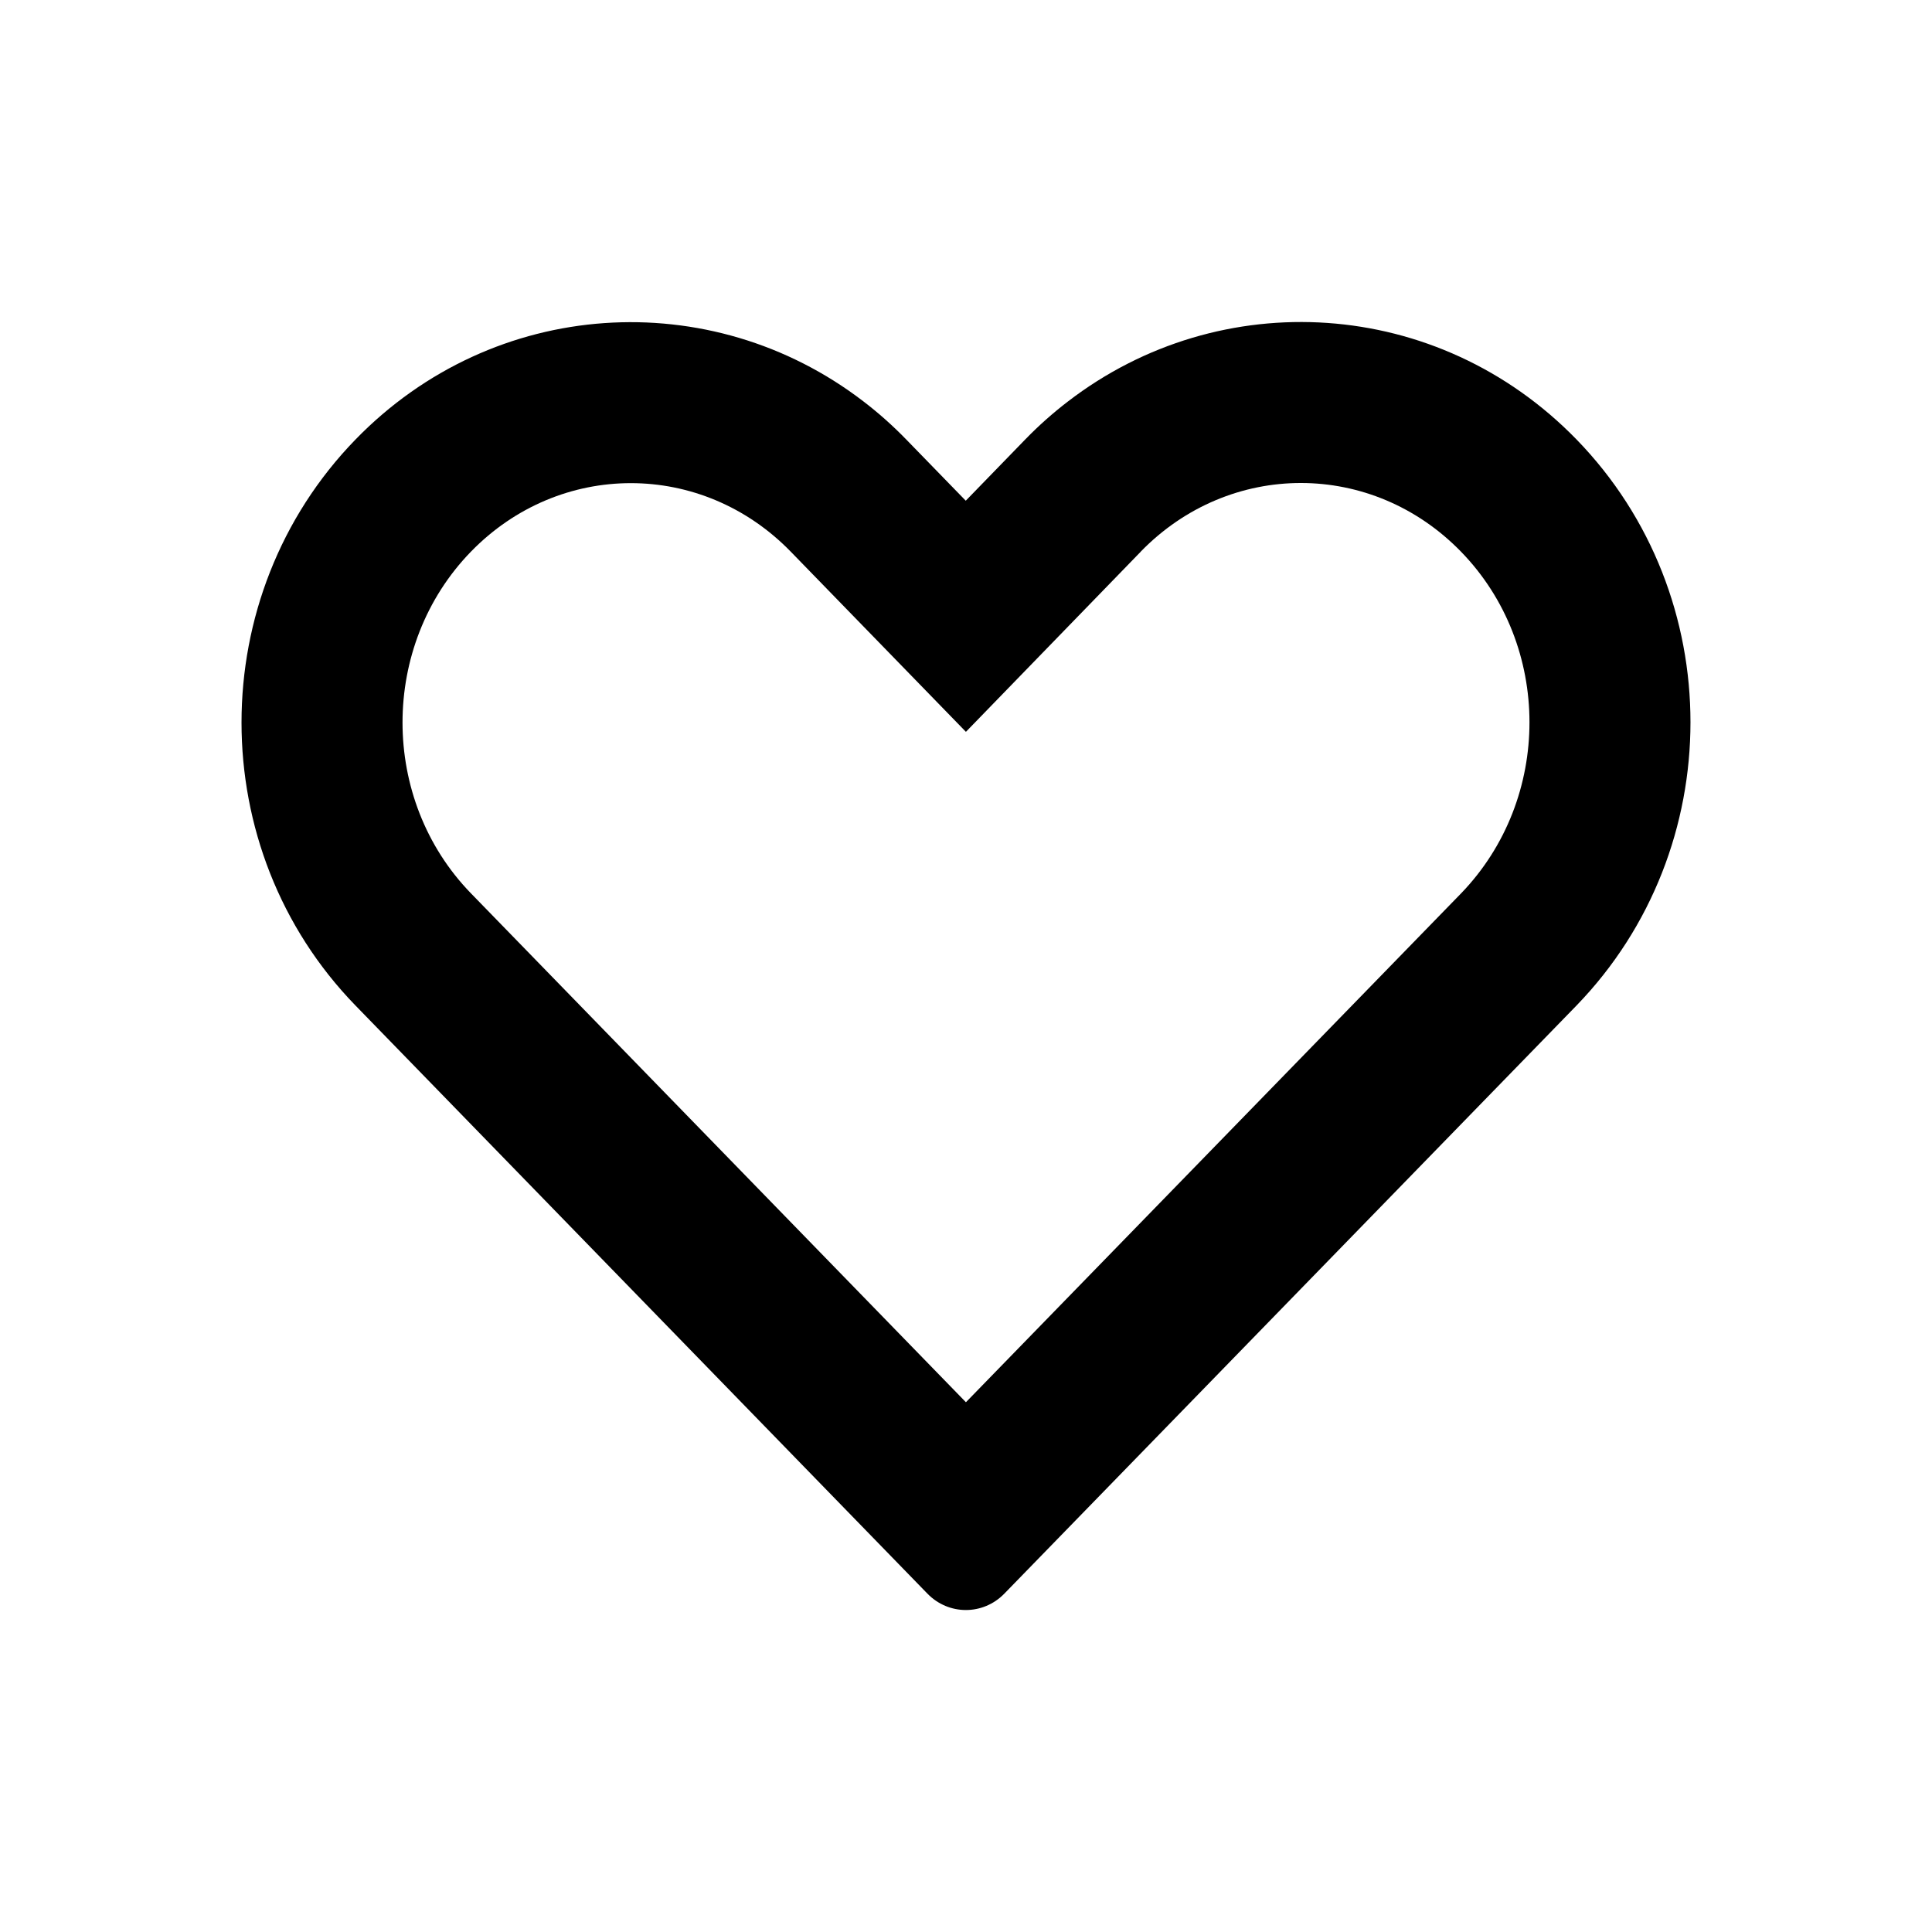
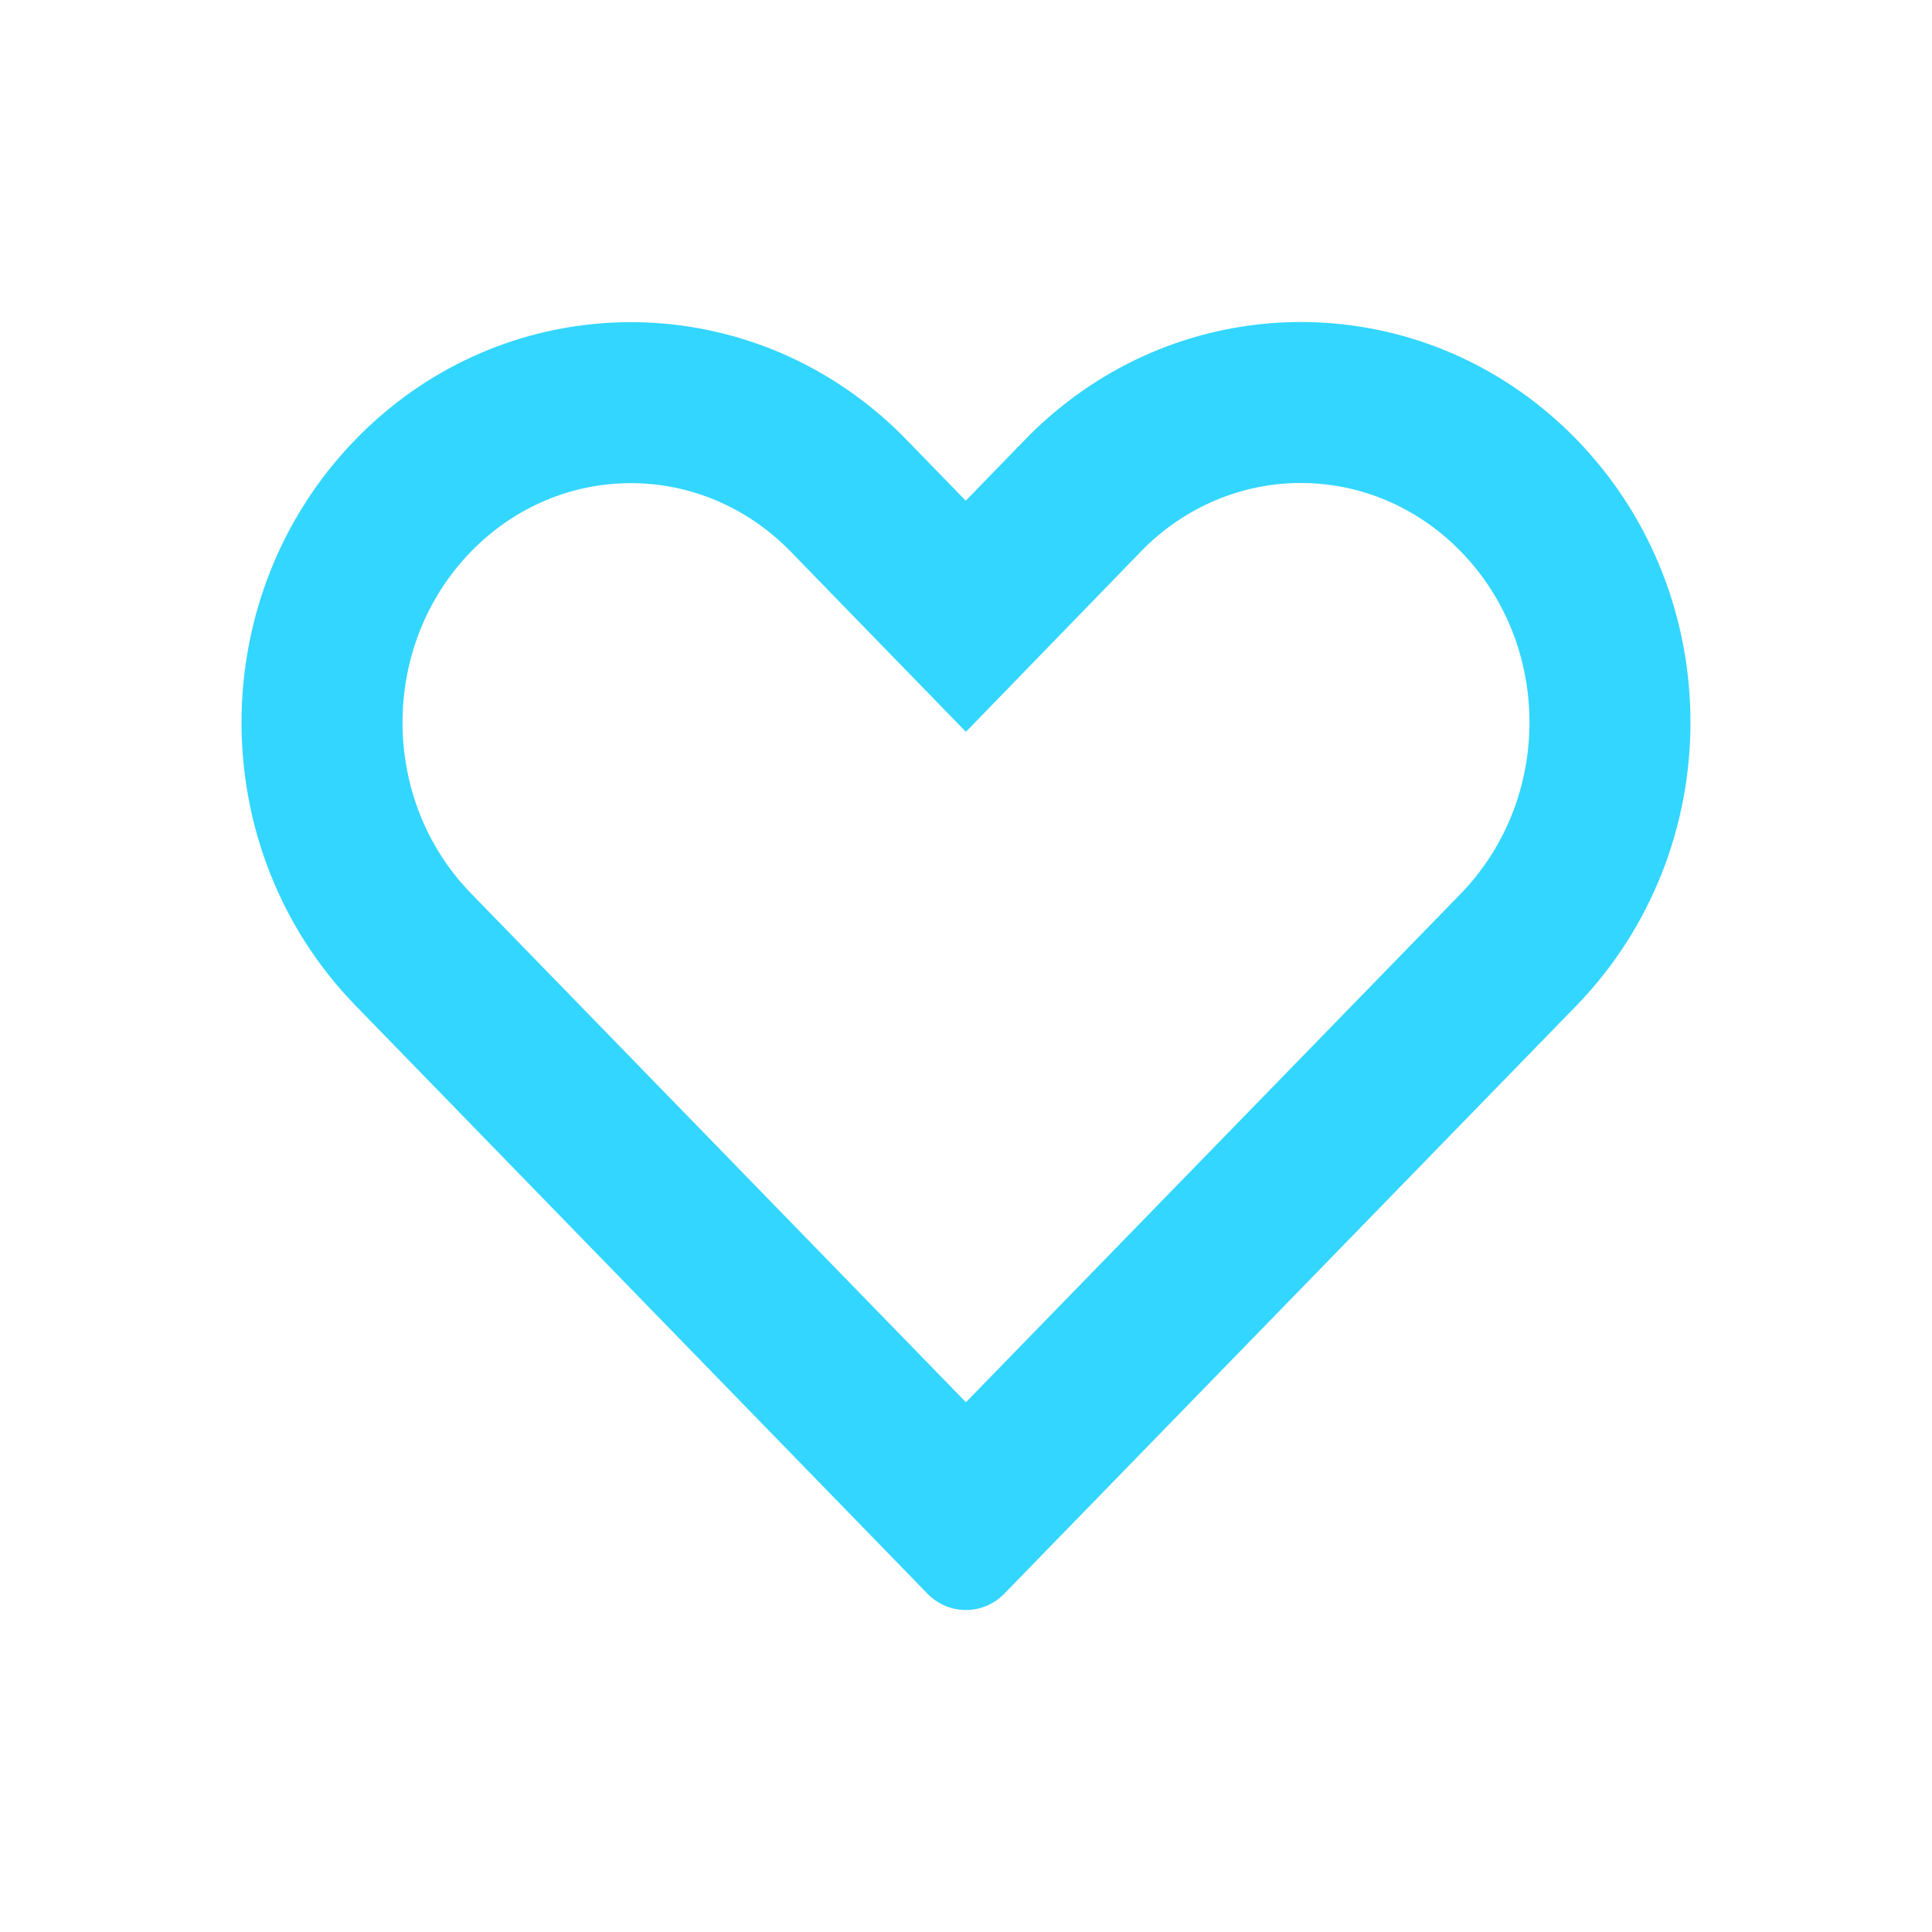
<svg xmlns="http://www.w3.org/2000/svg" width="24" height="24" viewBox="0 0 24 24" fill="none">
-   <path fill-rule="evenodd" clip-rule="evenodd" d="M13.264 4.989C13.079 5.131 12.903 5.287 12.736 5.459L11.997 6.22L11.257 5.459C11.088 5.285 10.91 5.127 10.724 4.985C8.83 3.532 6.137 3.69 4.417 5.459C2.528 7.401 2.528 10.55 4.417 12.492L11.521 19.797C11.785 20.068 12.212 20.068 12.476 19.797L19.585 12.49C21.47 10.542 21.473 7.402 19.584 5.459C17.859 3.686 15.161 3.529 13.264 4.989ZM18.148 11.1C18.148 11.099 18.149 11.099 18.15 11.098C19.285 9.922 19.281 8.017 18.15 6.854C17.044 5.716 15.277 5.715 14.17 6.853C14.17 6.853 14.17 6.853 14.17 6.854L11.999 9.091L9.823 6.853C8.719 5.718 6.954 5.718 5.85 6.853C4.717 8.019 4.717 9.931 5.85 11.097L11.999 17.419L18.148 11.1Z" fill="black" />
+   <path fill-rule="evenodd" clip-rule="evenodd" d="M13.264 4.989C13.079 5.131 12.903 5.287 12.736 5.459L11.997 6.22L11.257 5.459C11.088 5.285 10.91 5.127 10.724 4.985C8.83 3.532 6.137 3.69 4.417 5.459C2.528 7.401 2.528 10.55 4.417 12.492L11.521 19.797C11.785 20.068 12.212 20.068 12.476 19.797L19.585 12.49C21.47 10.542 21.473 7.402 19.584 5.459C17.859 3.686 15.161 3.529 13.264 4.989ZM18.148 11.1C18.148 11.099 18.149 11.099 18.15 11.098C19.285 9.922 19.281 8.017 18.15 6.854C17.044 5.716 15.277 5.715 14.17 6.853C14.17 6.853 14.17 6.853 14.17 6.854L11.999 9.091L9.823 6.853C8.719 5.718 6.954 5.718 5.85 6.853C4.717 8.019 4.717 9.931 5.85 11.097L11.999 17.419L18.148 11.1Z" fill="#00ccffcc" />
</svg>
